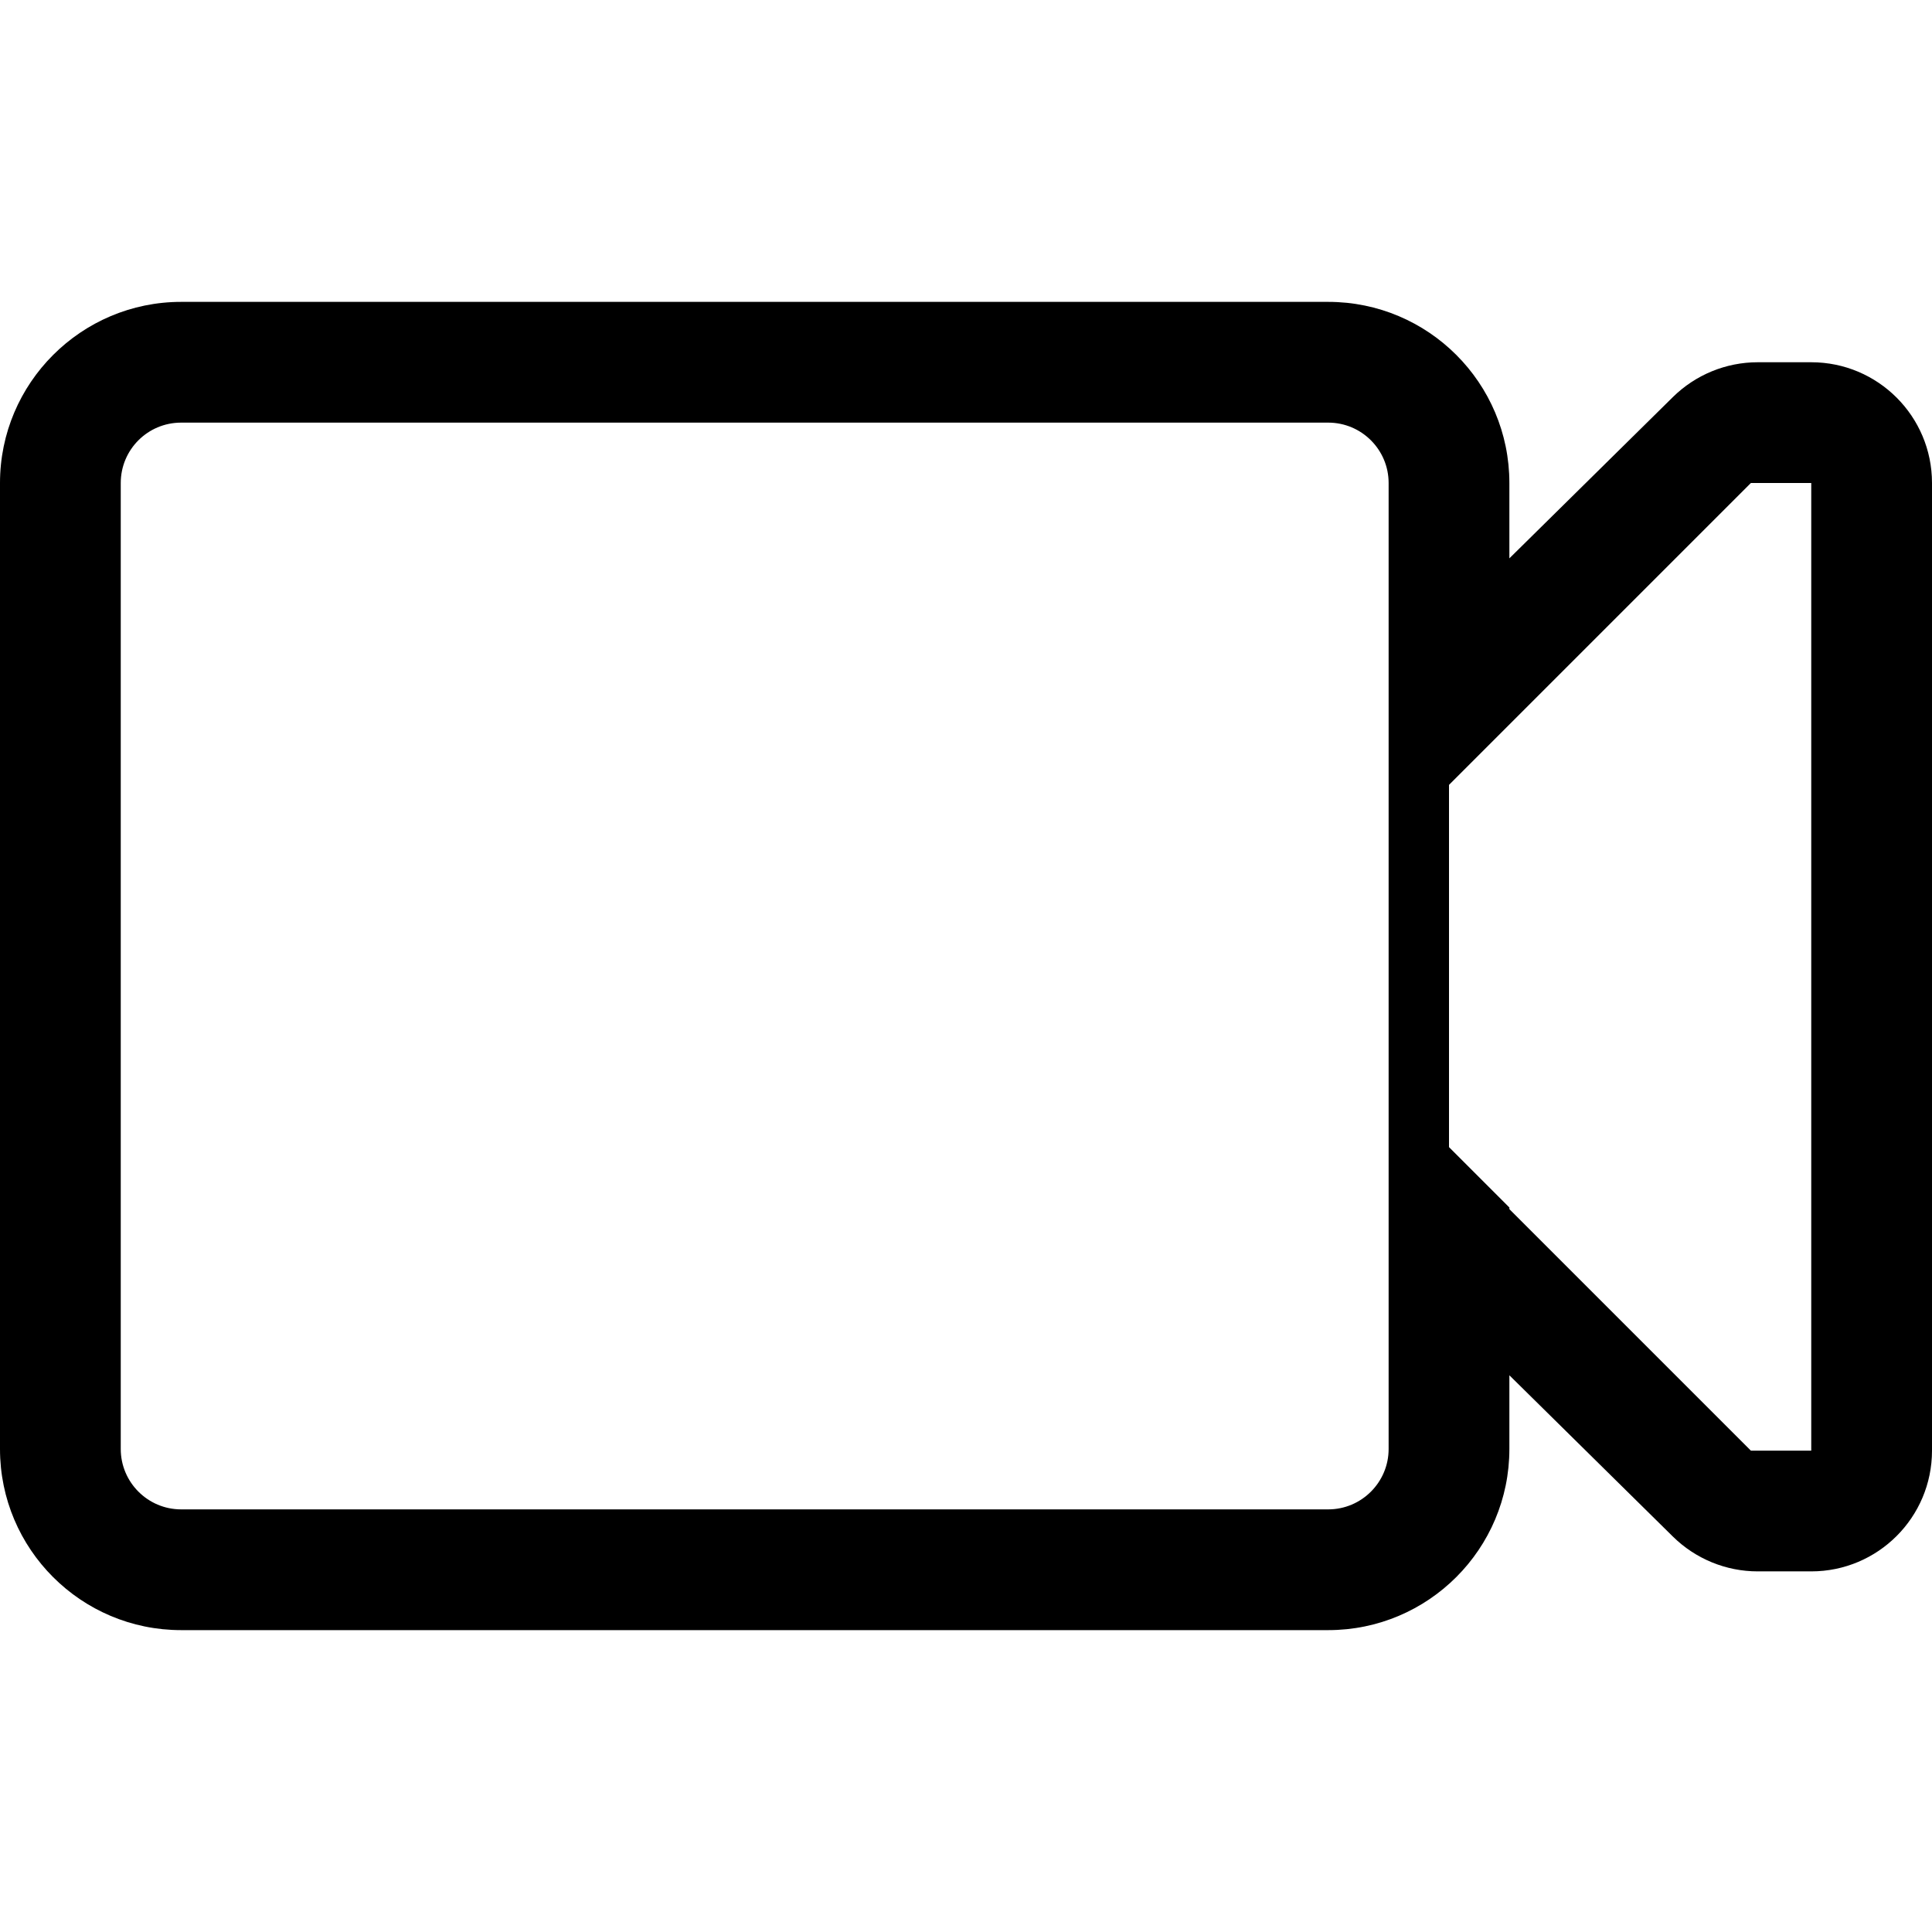
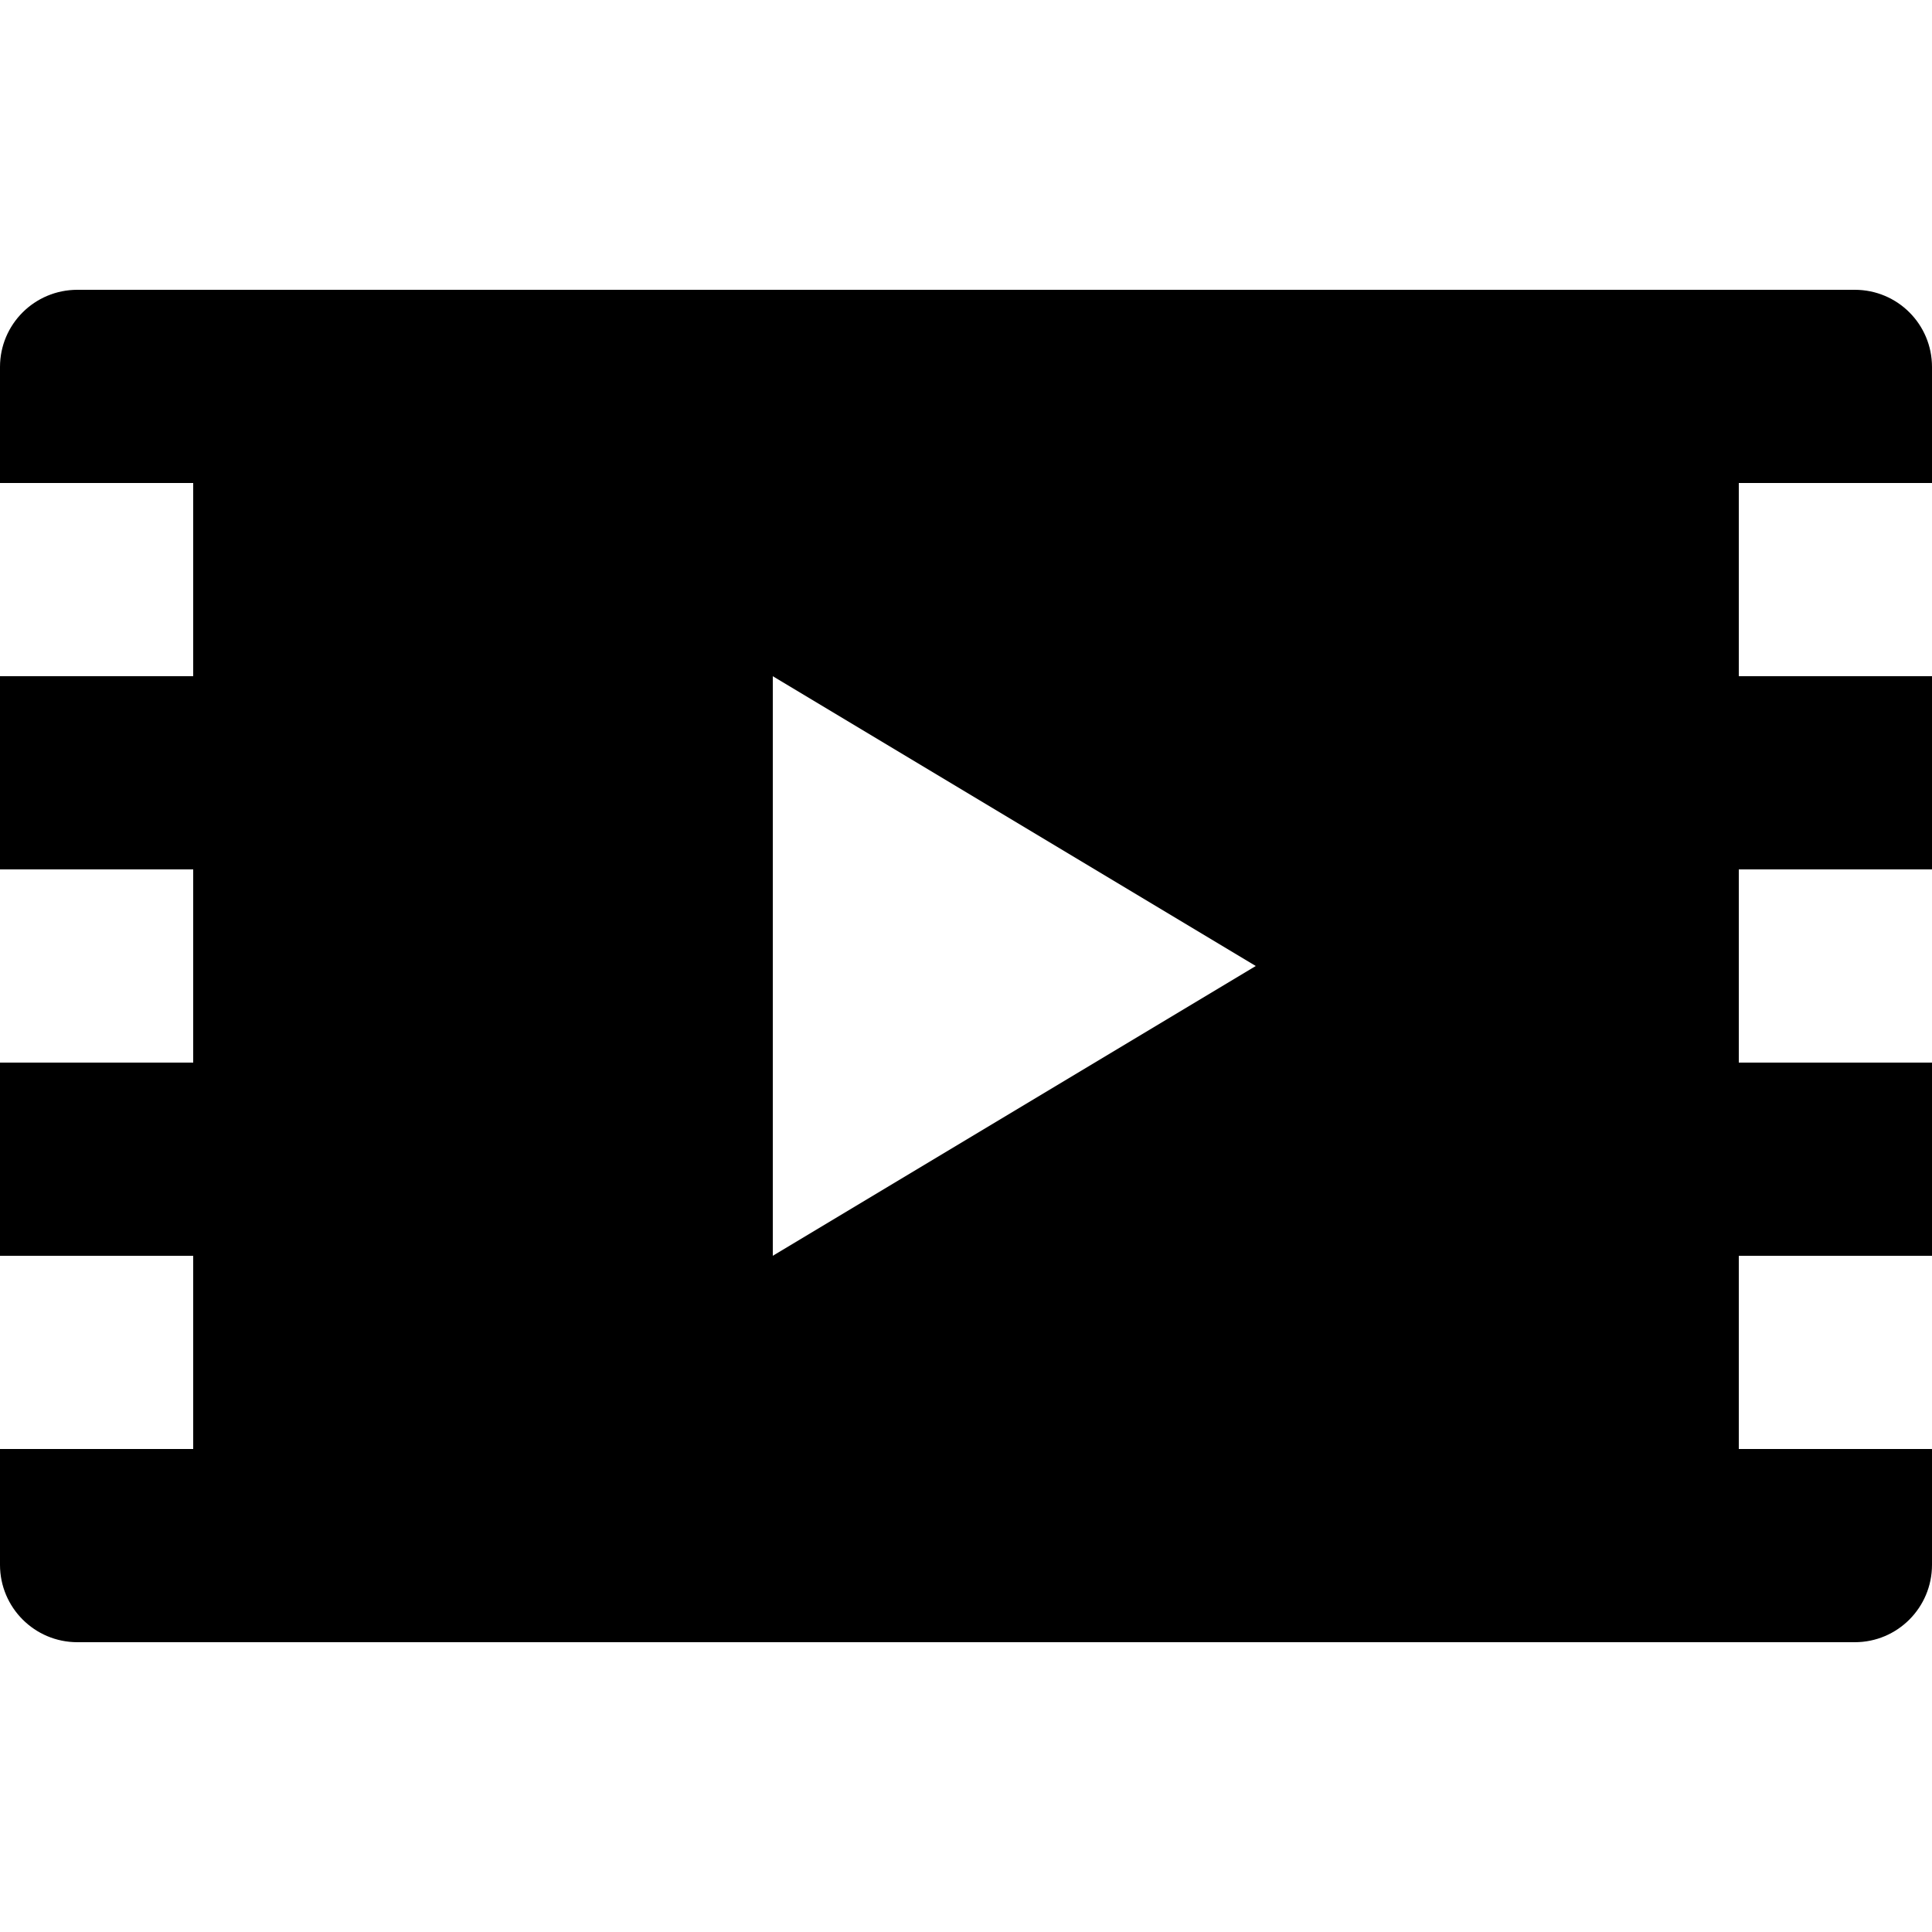
- <svg xmlns="http://www.w3.org/2000/svg" version="1.1" width="32" height="32" viewBox="0 0 32 32">
-   <path d="M30 6h-0.887c-0.525 0-1.029 0.207-1.404 0.576l-2.709 2.672v-1.248c0-1.657-1.344-3-3-3h-19c-1.654 0-3 1.345-3 3v16c0 1.656 1.343 3 3 3h19c1.656 0 3-1.344 3-3v-1.221l2.709 2.672c0.375 0.369 0.879 0.576 1.404 0.576h0.887c1.104 0 2-0.895 2-2v-16.027c0-1.105-0.896-2-2-2zM3 25c-0.552 0-1-0.449-1-1v-16c0-0.553 0.447-1 1-1h19c0.551 0 1 0.448 1 1v16c0 0.551-0.449 1-1 1h-19zM30 24.027h-1l-4-4v-0.027l-1-1v-6l5-5h1v16.027z" />
+ <svg xmlns="http://www.w3.org/2000/svg" version="1.1" width="20" height="20" viewBox="0 0 20 20">
+   <path d="M20 5v-1.201c0-0.442-0.357-0.799-0.799-0.799h-18.4c-0.443 0-0.801 0.357-0.801 0.799v1.201h2v2h-2v2h2v2h-2v2h2v2h-2v1.199c0 0.442 0.358 0.801 0.801 0.801h18.4c0.442 0 0.799-0.359 0.799-0.801v-1.199h-2v-2h2v-2h-2v-2h2v-2h-2v-2h2zM8 13v-6l5 3-5 3z" />
</svg>
